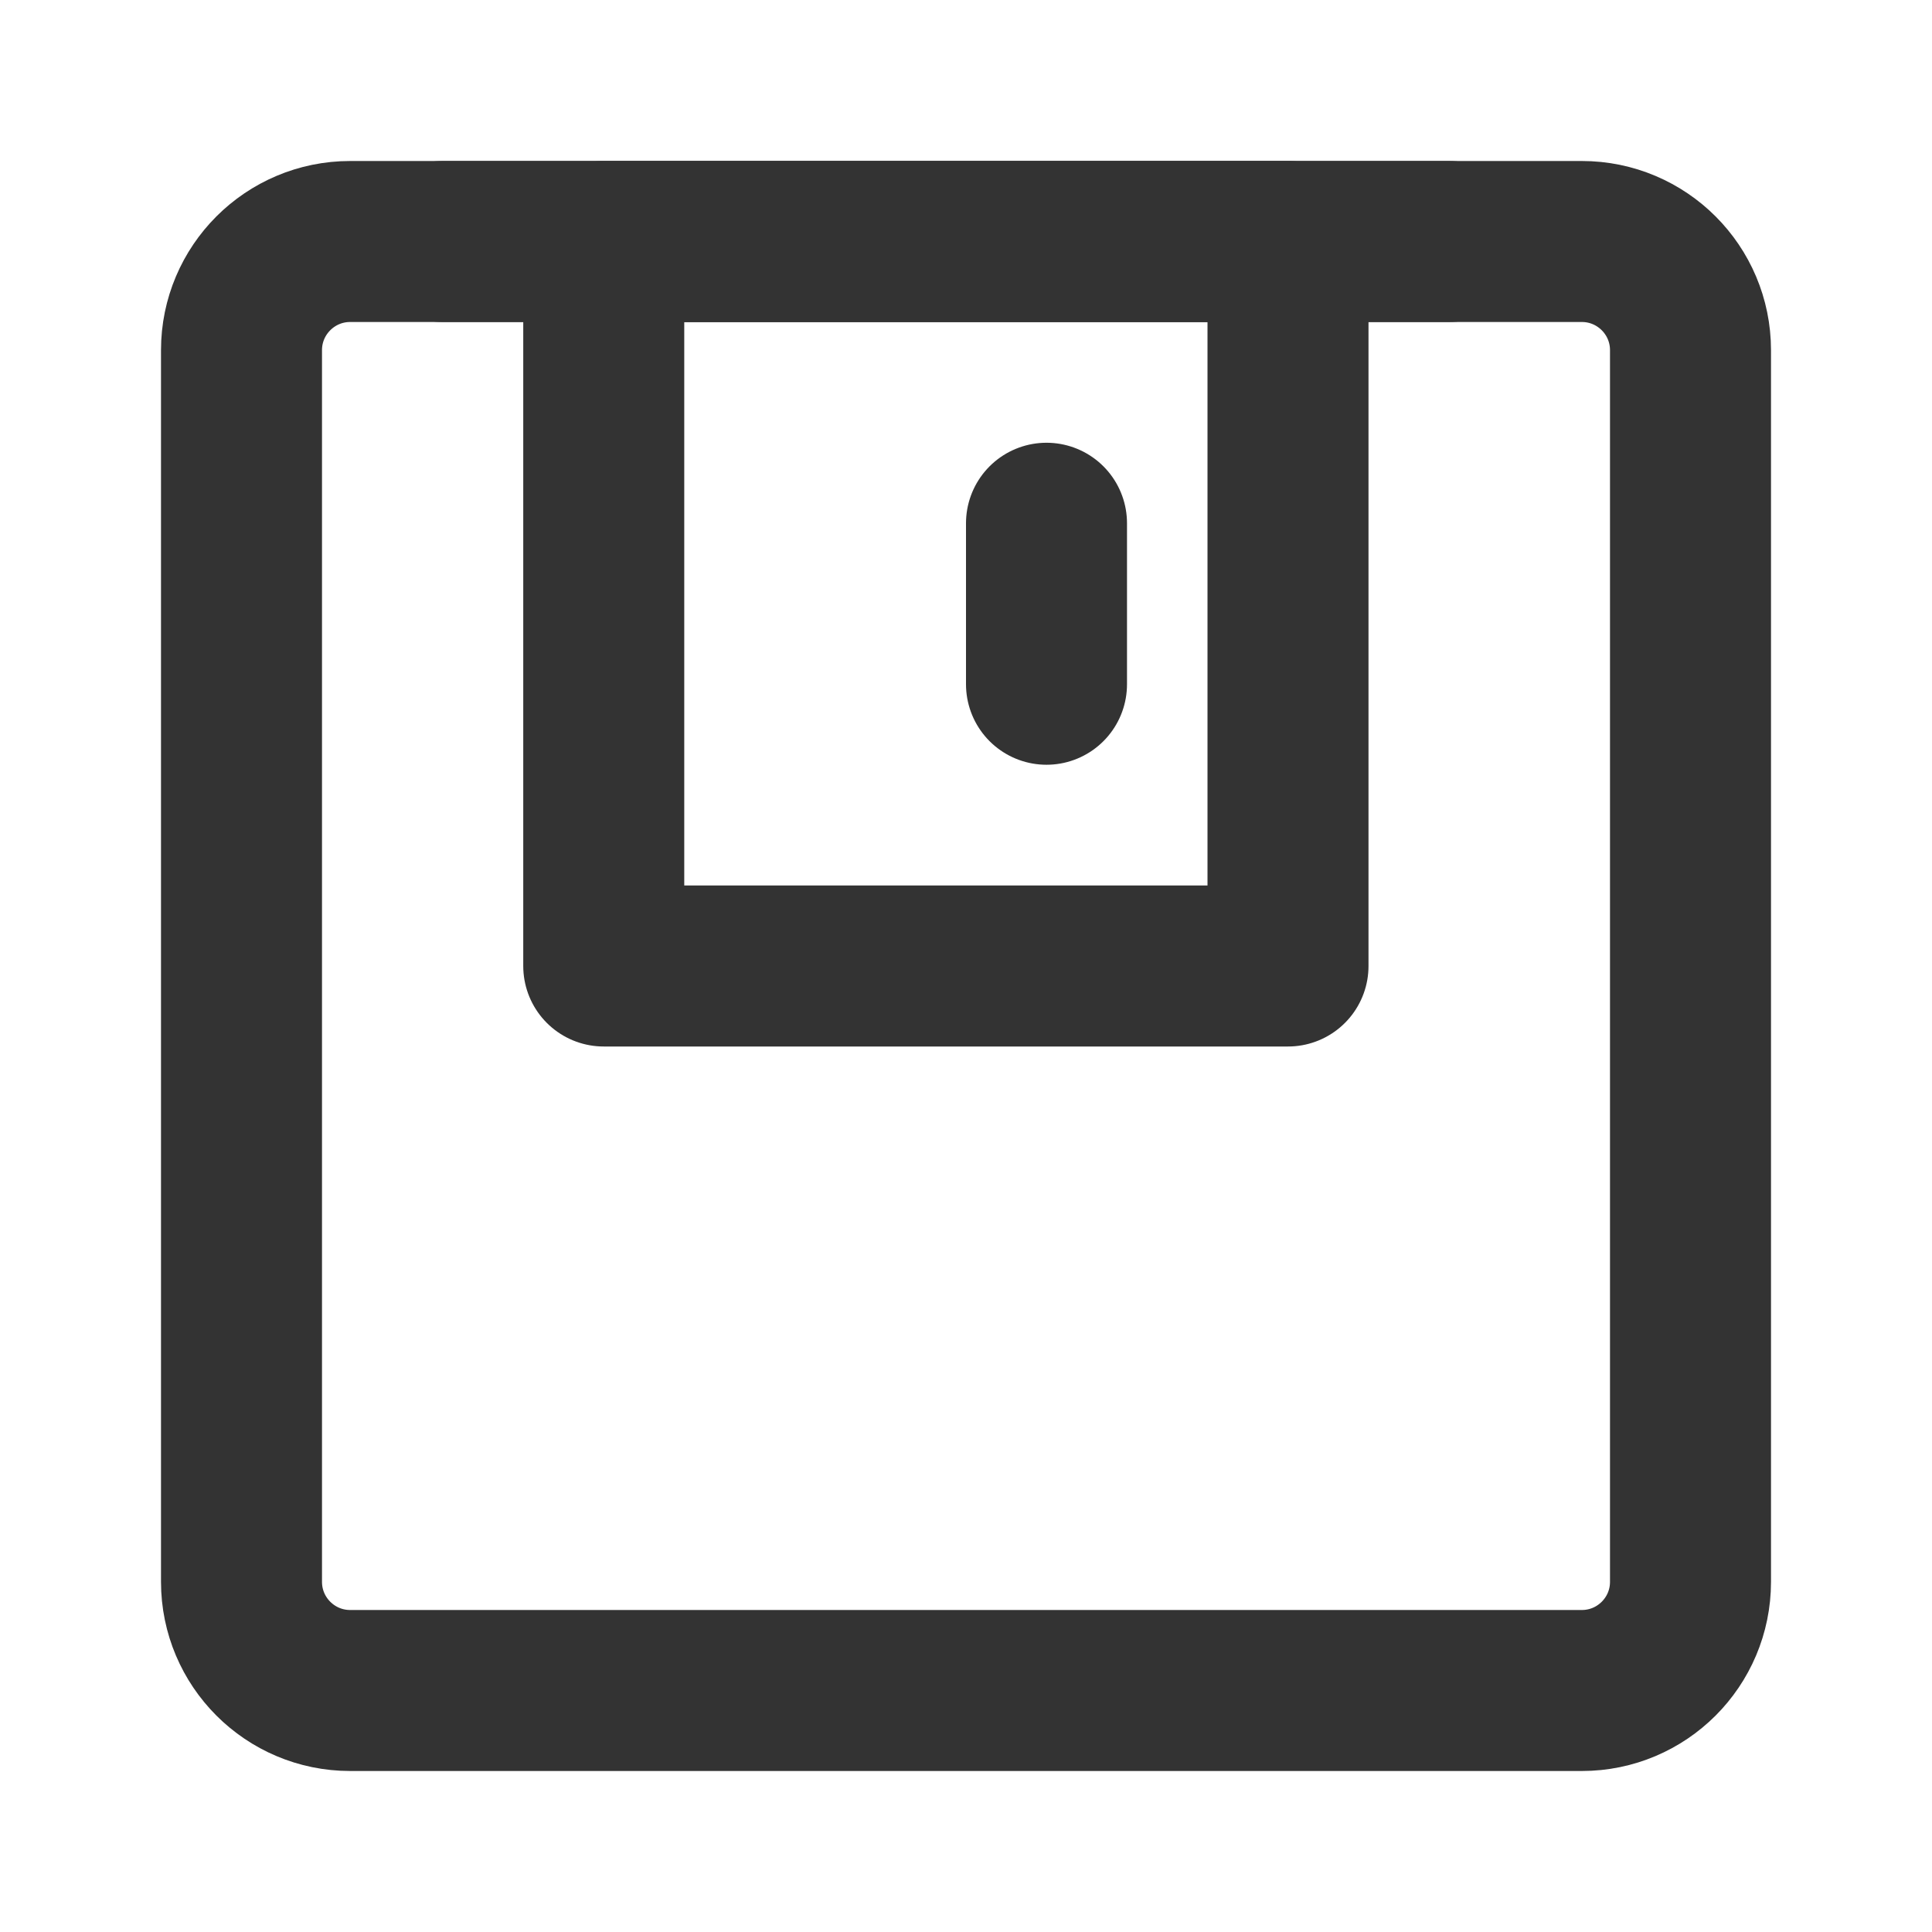
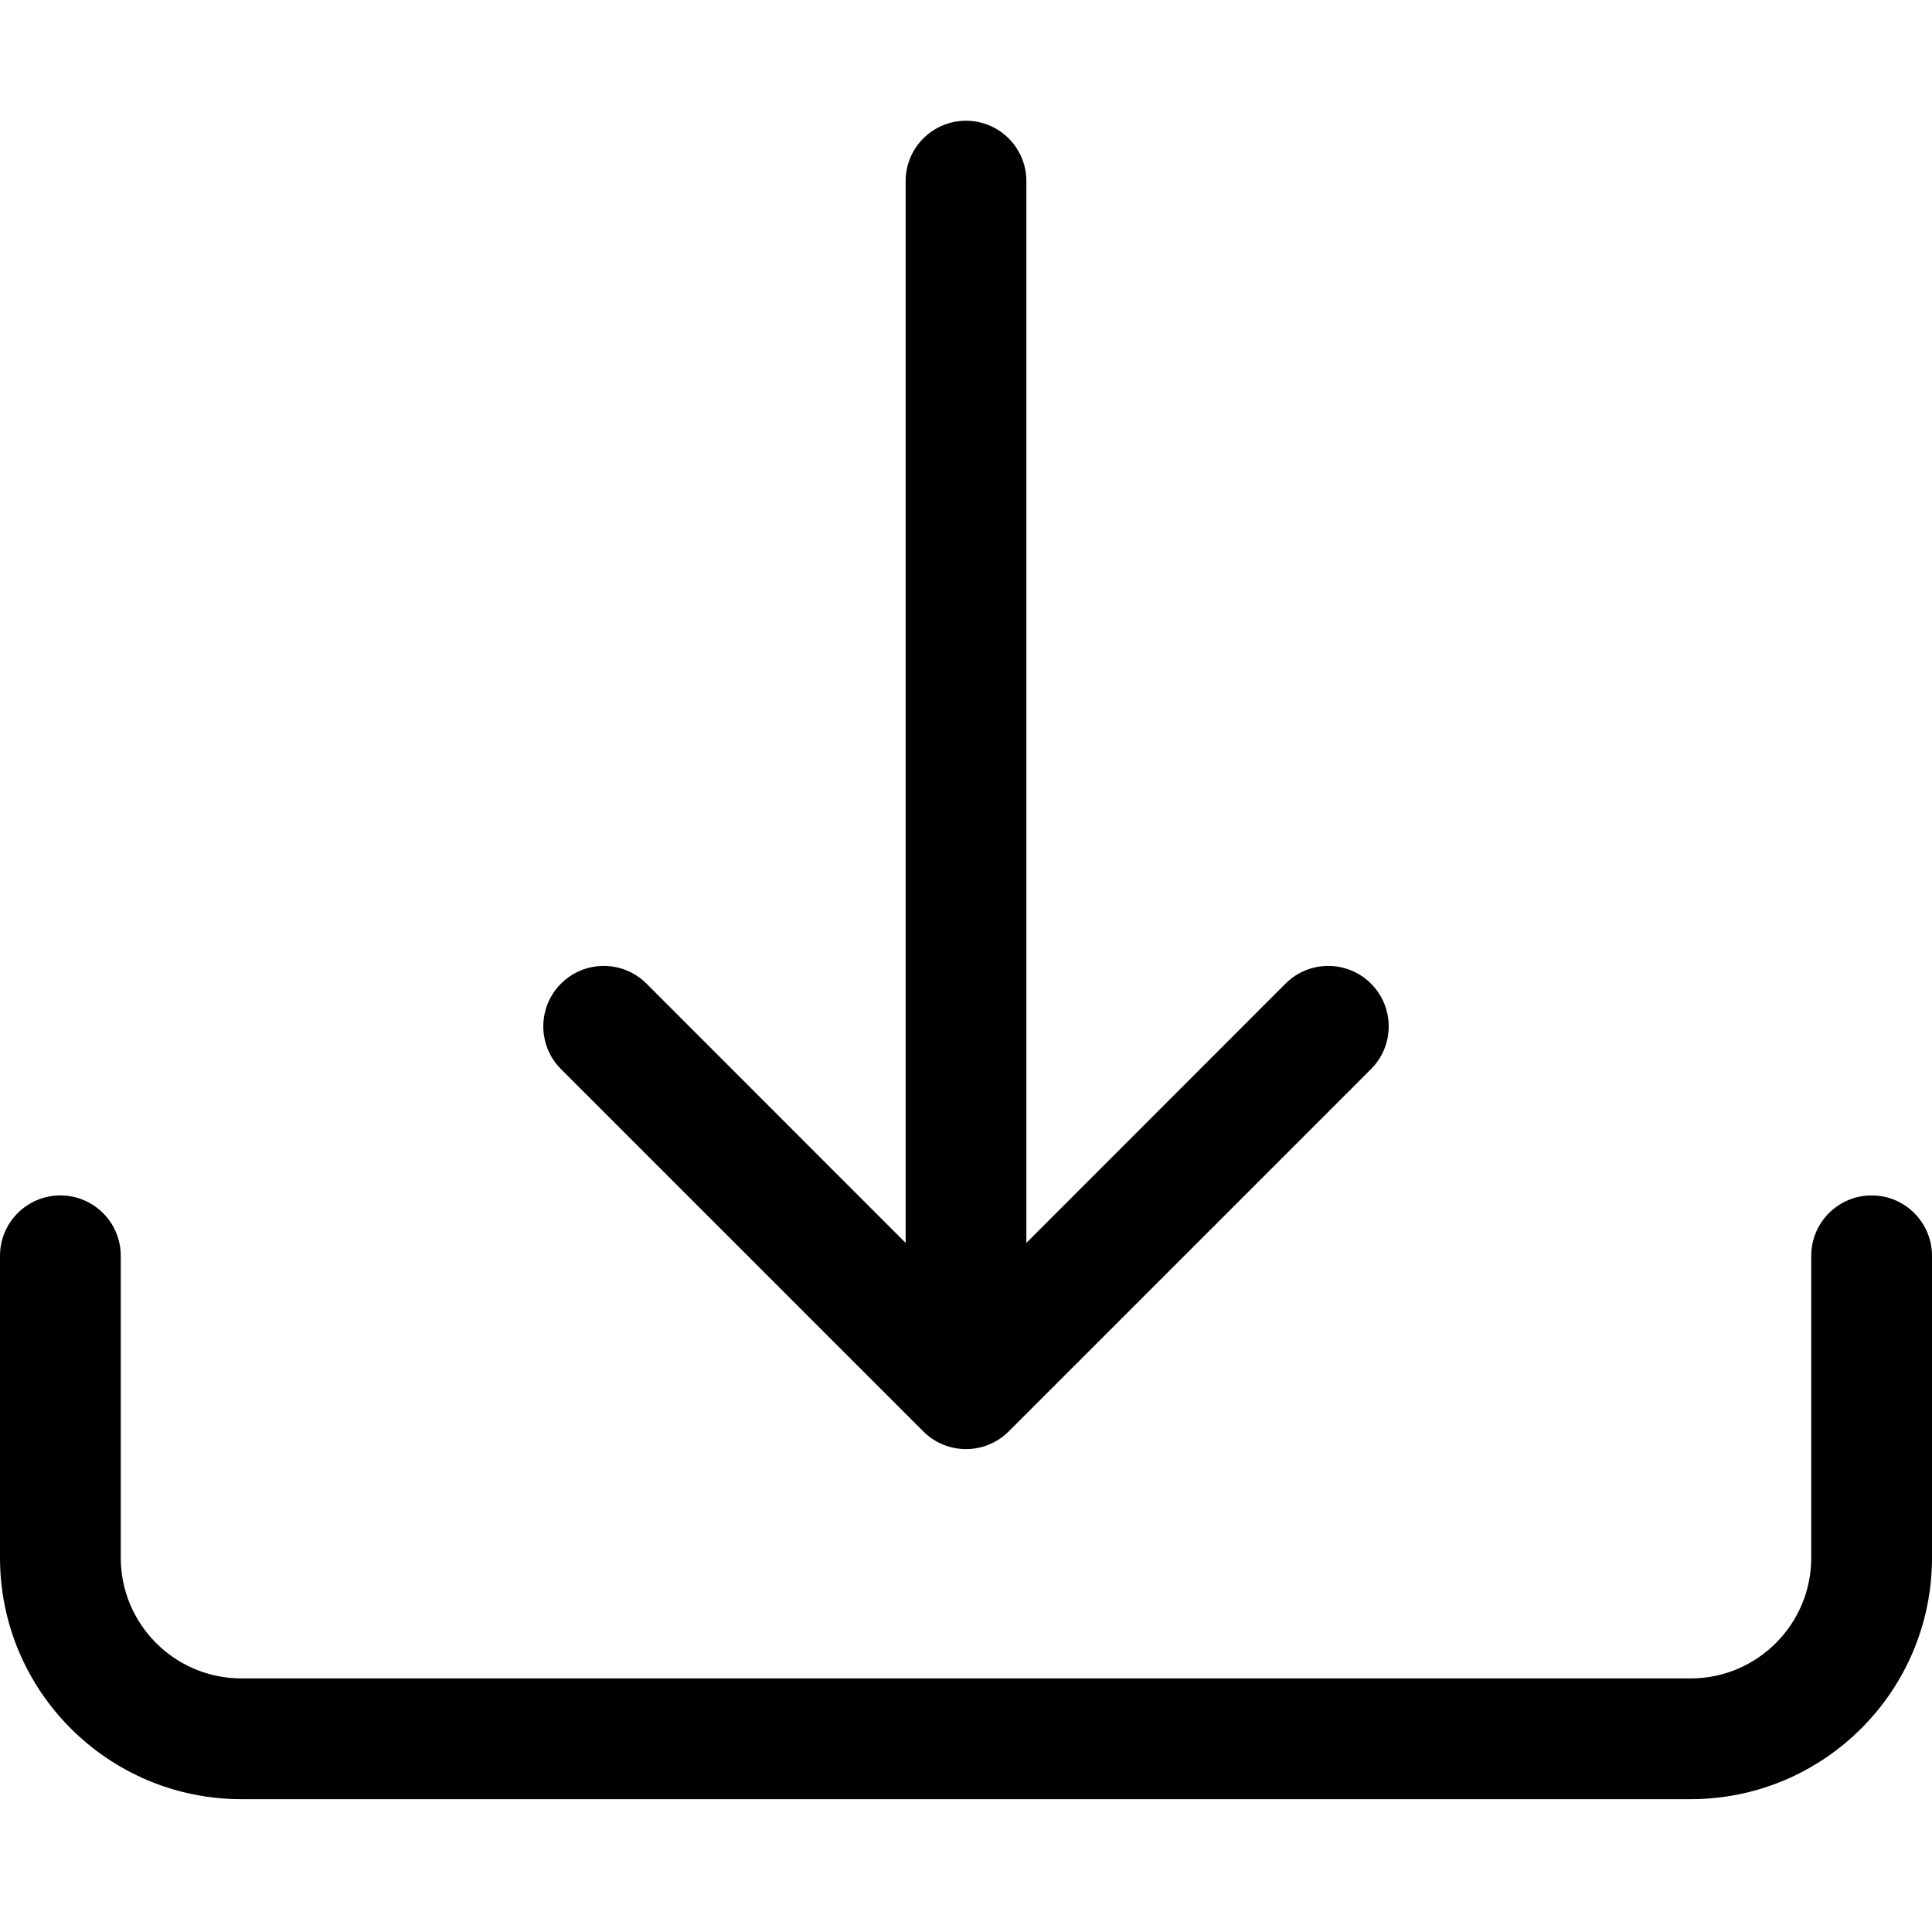
- <svg xmlns="http://www.w3.org/2000/svg" width="24" height="24" viewBox="0 0 48 48" fill="none">
-   <path d="M39.3 6H8.7C7.209 6 6 7.209 6 8.7V39.3C6 40.791 7.209 42 8.7 42H39.3C40.791 42 42 40.791 42 39.3V8.7C42 7.209 40.791 6 39.3 6Z" fill="none" stroke="#333" stroke-width="4" stroke-linejoin="round" />
-   <path d="M32 6V24H15V6H32Z" fill="none" stroke="#333" stroke-width="4" stroke-linejoin="round" />
-   <path d="M26 13V17" stroke="#333" stroke-width="4" stroke-linecap="round" />
-   <path d="M10.997 6H35.999" stroke="#333" stroke-width="4" stroke-linecap="round" />
+ <svg xmlns="http://www.w3.org/2000/svg" viewBox="0 0 16 16" fill="#000">
+   <path d="M.5 9.9a.5.5 0 0 1 .5.5v2.5a1 1 0 0 0 1 1h12a1 1 0 0 0 1-1v-2.5a.5.5 0 0 1 1 0v2.5a2 2 0 0 1-2 2H2a2 2 0 0 1-2-2v-2.5a.5.5 0 0 1 .5-.5" />
+   <path d="M7.646 11.854a.5.5 0 0 0 .708 0l3-3a.5.5 0 0 0-.708-.708L8.5 10.293V1.5a.5.5 0 0 0-1 0v8.793L5.354 8.146a.5.5 0 1 0-.708.708z" />
</svg>
